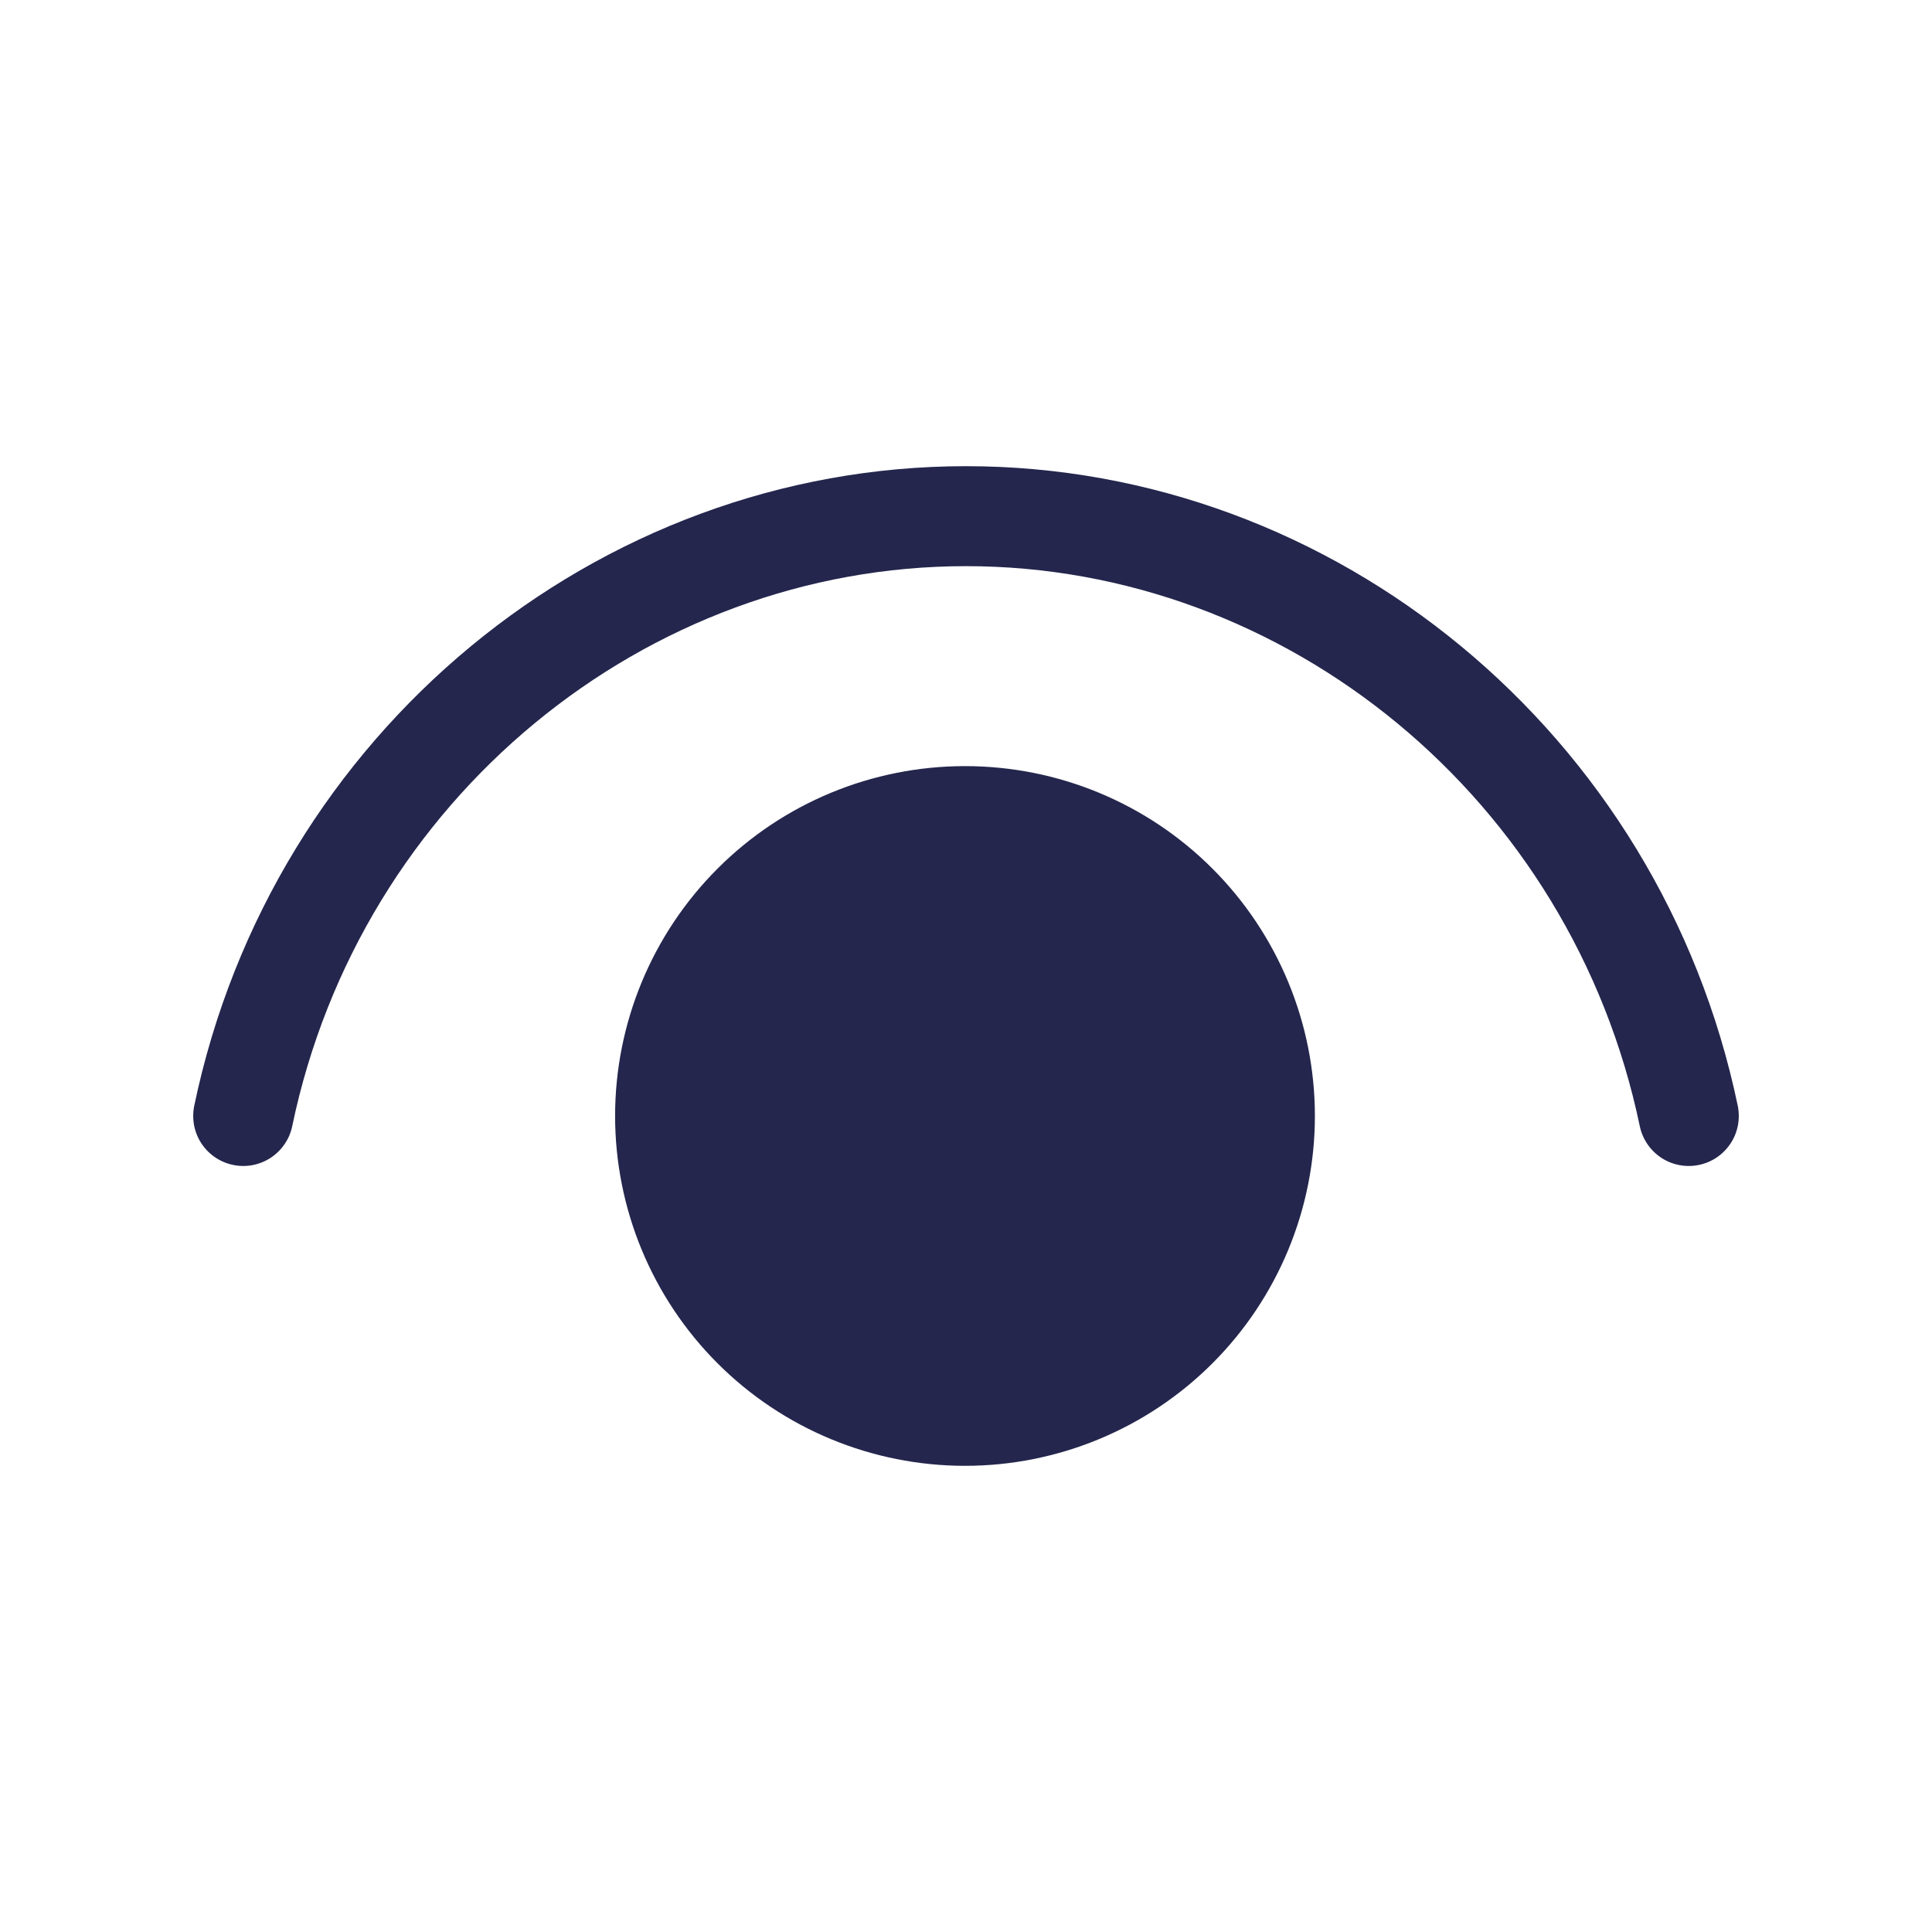
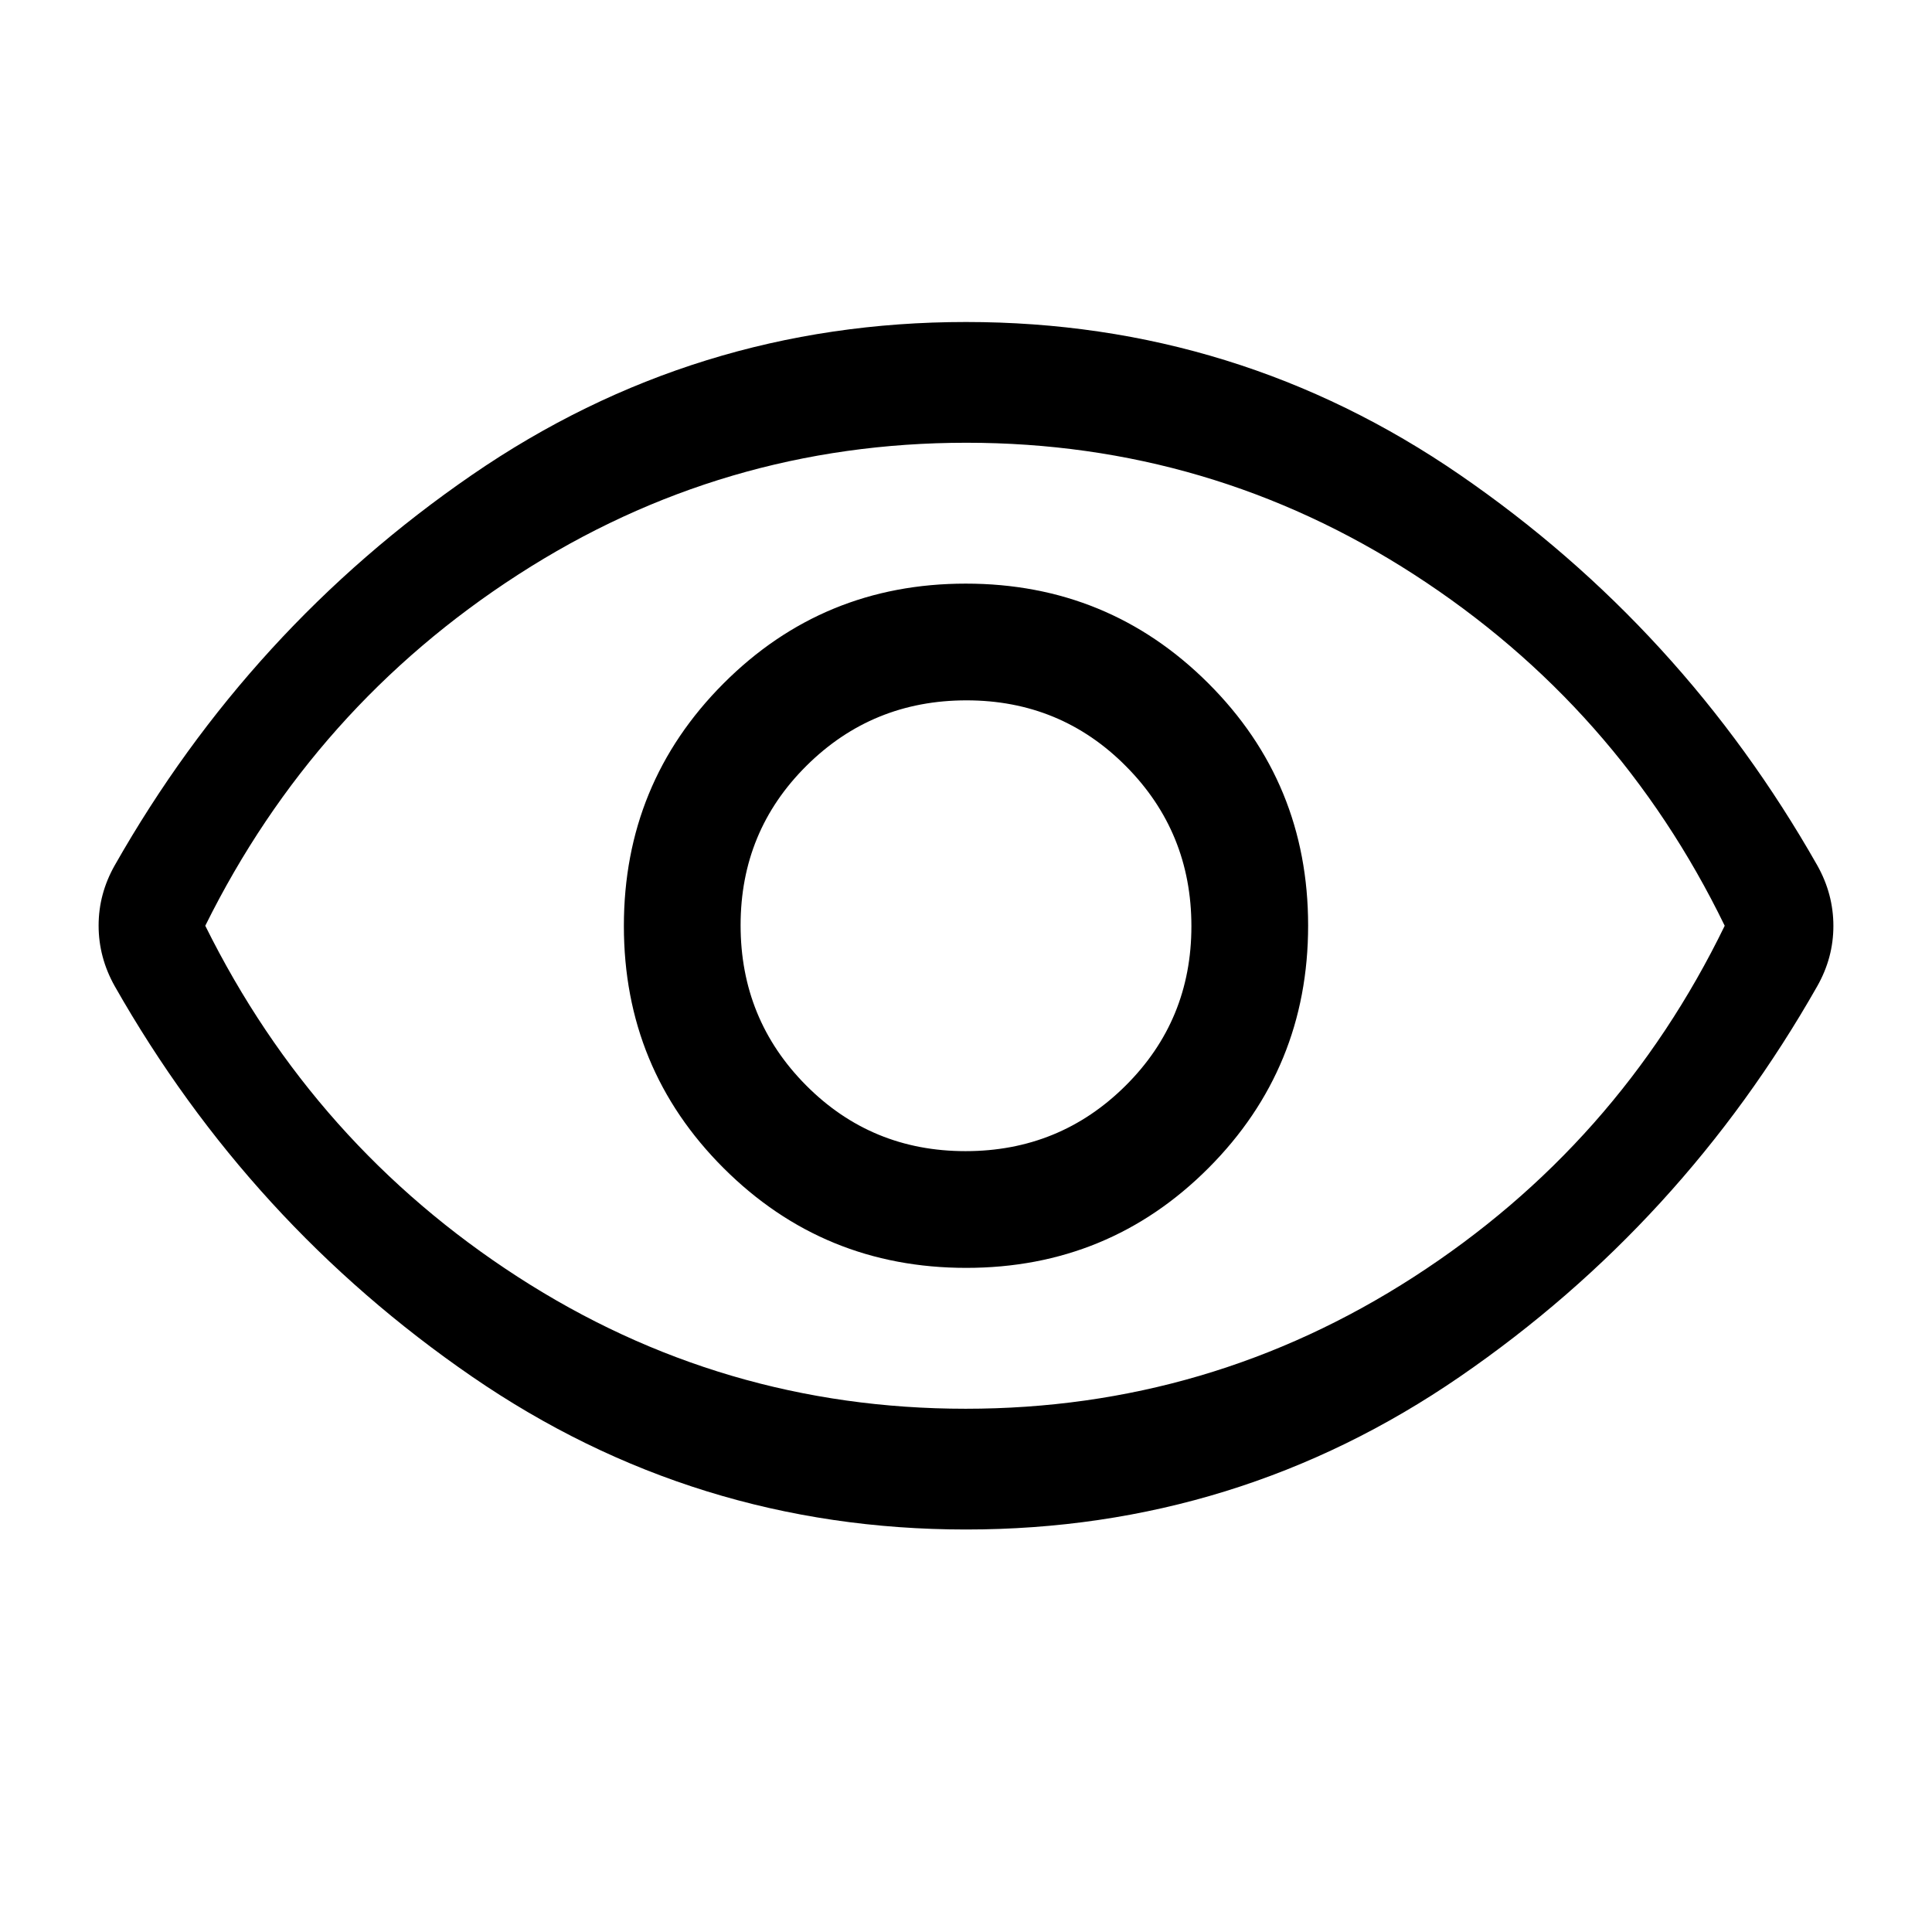
- <svg xmlns="http://www.w3.org/2000/svg" width="24" height="24" viewBox="0 0 24 24" fill="none">
-   <path d="M3.63 13.99C4.477 9.923 8.018 7.033 12 7.033C15.981 7.033 19.522 9.923 20.37 13.99C20.404 14.151 20.5 14.292 20.638 14.383C20.776 14.473 20.944 14.505 21.105 14.471C21.267 14.438 21.408 14.341 21.498 14.204C21.589 14.066 21.62 13.898 21.587 13.736C20.622 9.11 16.586 5.791 12 5.791C7.414 5.791 3.378 9.11 2.413 13.736C2.38 13.898 2.411 14.066 2.502 14.204C2.592 14.341 2.734 14.438 2.895 14.471C3.056 14.505 3.224 14.473 3.362 14.383C3.5 14.292 3.597 14.151 3.63 13.99V13.99ZM11.988 9.517C13.14 9.517 14.246 9.974 15.061 10.79C15.876 11.605 16.334 12.71 16.334 13.863C16.334 15.016 15.876 16.121 15.061 16.936C14.246 17.751 13.14 18.209 11.988 18.209C10.835 18.209 9.729 17.751 8.914 16.936C8.099 16.121 7.641 15.016 7.641 13.863C7.641 12.71 8.099 11.605 8.914 10.79C9.729 9.974 10.835 9.517 11.988 9.517V9.517Z" fill="#24264D" />
+ <svg xmlns="http://www.w3.org/2000/svg" width="48" height="48" viewBox="0 -960 960 960">
+   <path d="M480.12-330q70.88 0 120.38-49.62t49.5-120.5q0-70.88-49.62-120.38T479.88-670Q409-670 359.5-620.38T310-499.88q0 70.88 49.62 120.38t120.5 49.5Zm-.36-58q-46.76 0-79.26-32.74-32.5-32.73-32.5-79.5 0-46.76 32.74-79.26 32.73-32.5 79.5-32.5 46.76 0 79.26 32.74 32.5 32.73 32.5 79.5 0 46.76-32.74 79.26-32.73 32.5-79.5 32.5Zm.24 188q-135 0-245.5-76T57-470q-4-7.13-6-14.65-2-7.52-2-15.43 0-7.92 2-15.38 2-7.47 6-14.54 67-118 177.5-194T480-800q135 0 245.5 76T903-530q4 7.12 6 14.65 2 7.52 2 15.43 0 7.92-2 15.38-2 7.47-6 14.54-67 118-177.5 194T480-200Zm0-300Zm-.17 240Q601-260 702.5-325.5 804-391 857-500q-53-109-154.33-174.5Q601.34-740 480.17-740T257.5-674.5Q156-609 102-500q54 109 155.33 174.5Q358.66-260 479.83-260Z" />
</svg>
